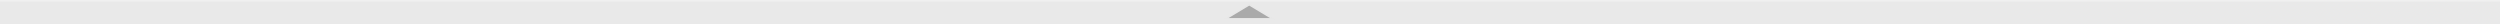
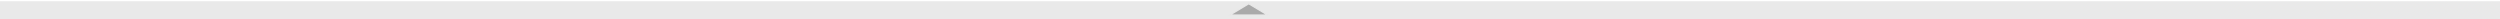
- <svg xmlns="http://www.w3.org/2000/svg" width="1591px" height="15px" viewBox="0 0 1591 15" version="1.1">
+ <svg xmlns="http://www.w3.org/2000/svg" width="2000px" height="15px" viewBox="0 0 2000 15" version="1.1">
  <g id="summary_3" stroke="none" stroke-width="1" fill="none" fill-rule="evenodd">
+     <rect fill="#FFFFFF" x="0" y="0" width="2000" height="15" />
    <text id="IN-DEPTH-NEEDS-ASSES" font-family="SourceSansPro-Bold, Source Sans Pro" font-size="12.961" font-weight="bold" fill="#FFFFFF">
      <tspan x="1479" y="20">IN-DEPTH NEEDS </tspan>
      <tspan x="1479" y="37">ASSESSMENTS</tspan>
    </text>
-     <rect id="collapse_bg" fill="#E9E9E9" x="0" y="1" width="1592" height="16" />
-     <polygon id="collapsed0" stroke="#E8E8E8" fill="#AAAAAA" points="795 3 810 12 780 12" />
-     <polygon id="collapsed1" stroke="#E8E8E8" fill="#AAAAAA" opacity="0.001" transform="translate(795, 7.5) rotate(-179) translate(-795, -7.5) " points="795 3 810 12 780 12" />
+     <rect id="collapse_bg" fill="#E9E9E9" x="0" y="1" width="2000" height="16" />
+     <polygon id="collapsed0" stroke="#E8E8E8" fill="#AAAAAA" points="999 3 1014 12 984 12" />
+     <polygon id="collapsed1" stroke="#E8E8E8" fill="#AAAAAA" opacity="0.001" transform="translate(999, 7.5) rotate(-179) translate(-999, -7.5) " points="999 3 1014 12 984 12" />
  </g>
</svg>
